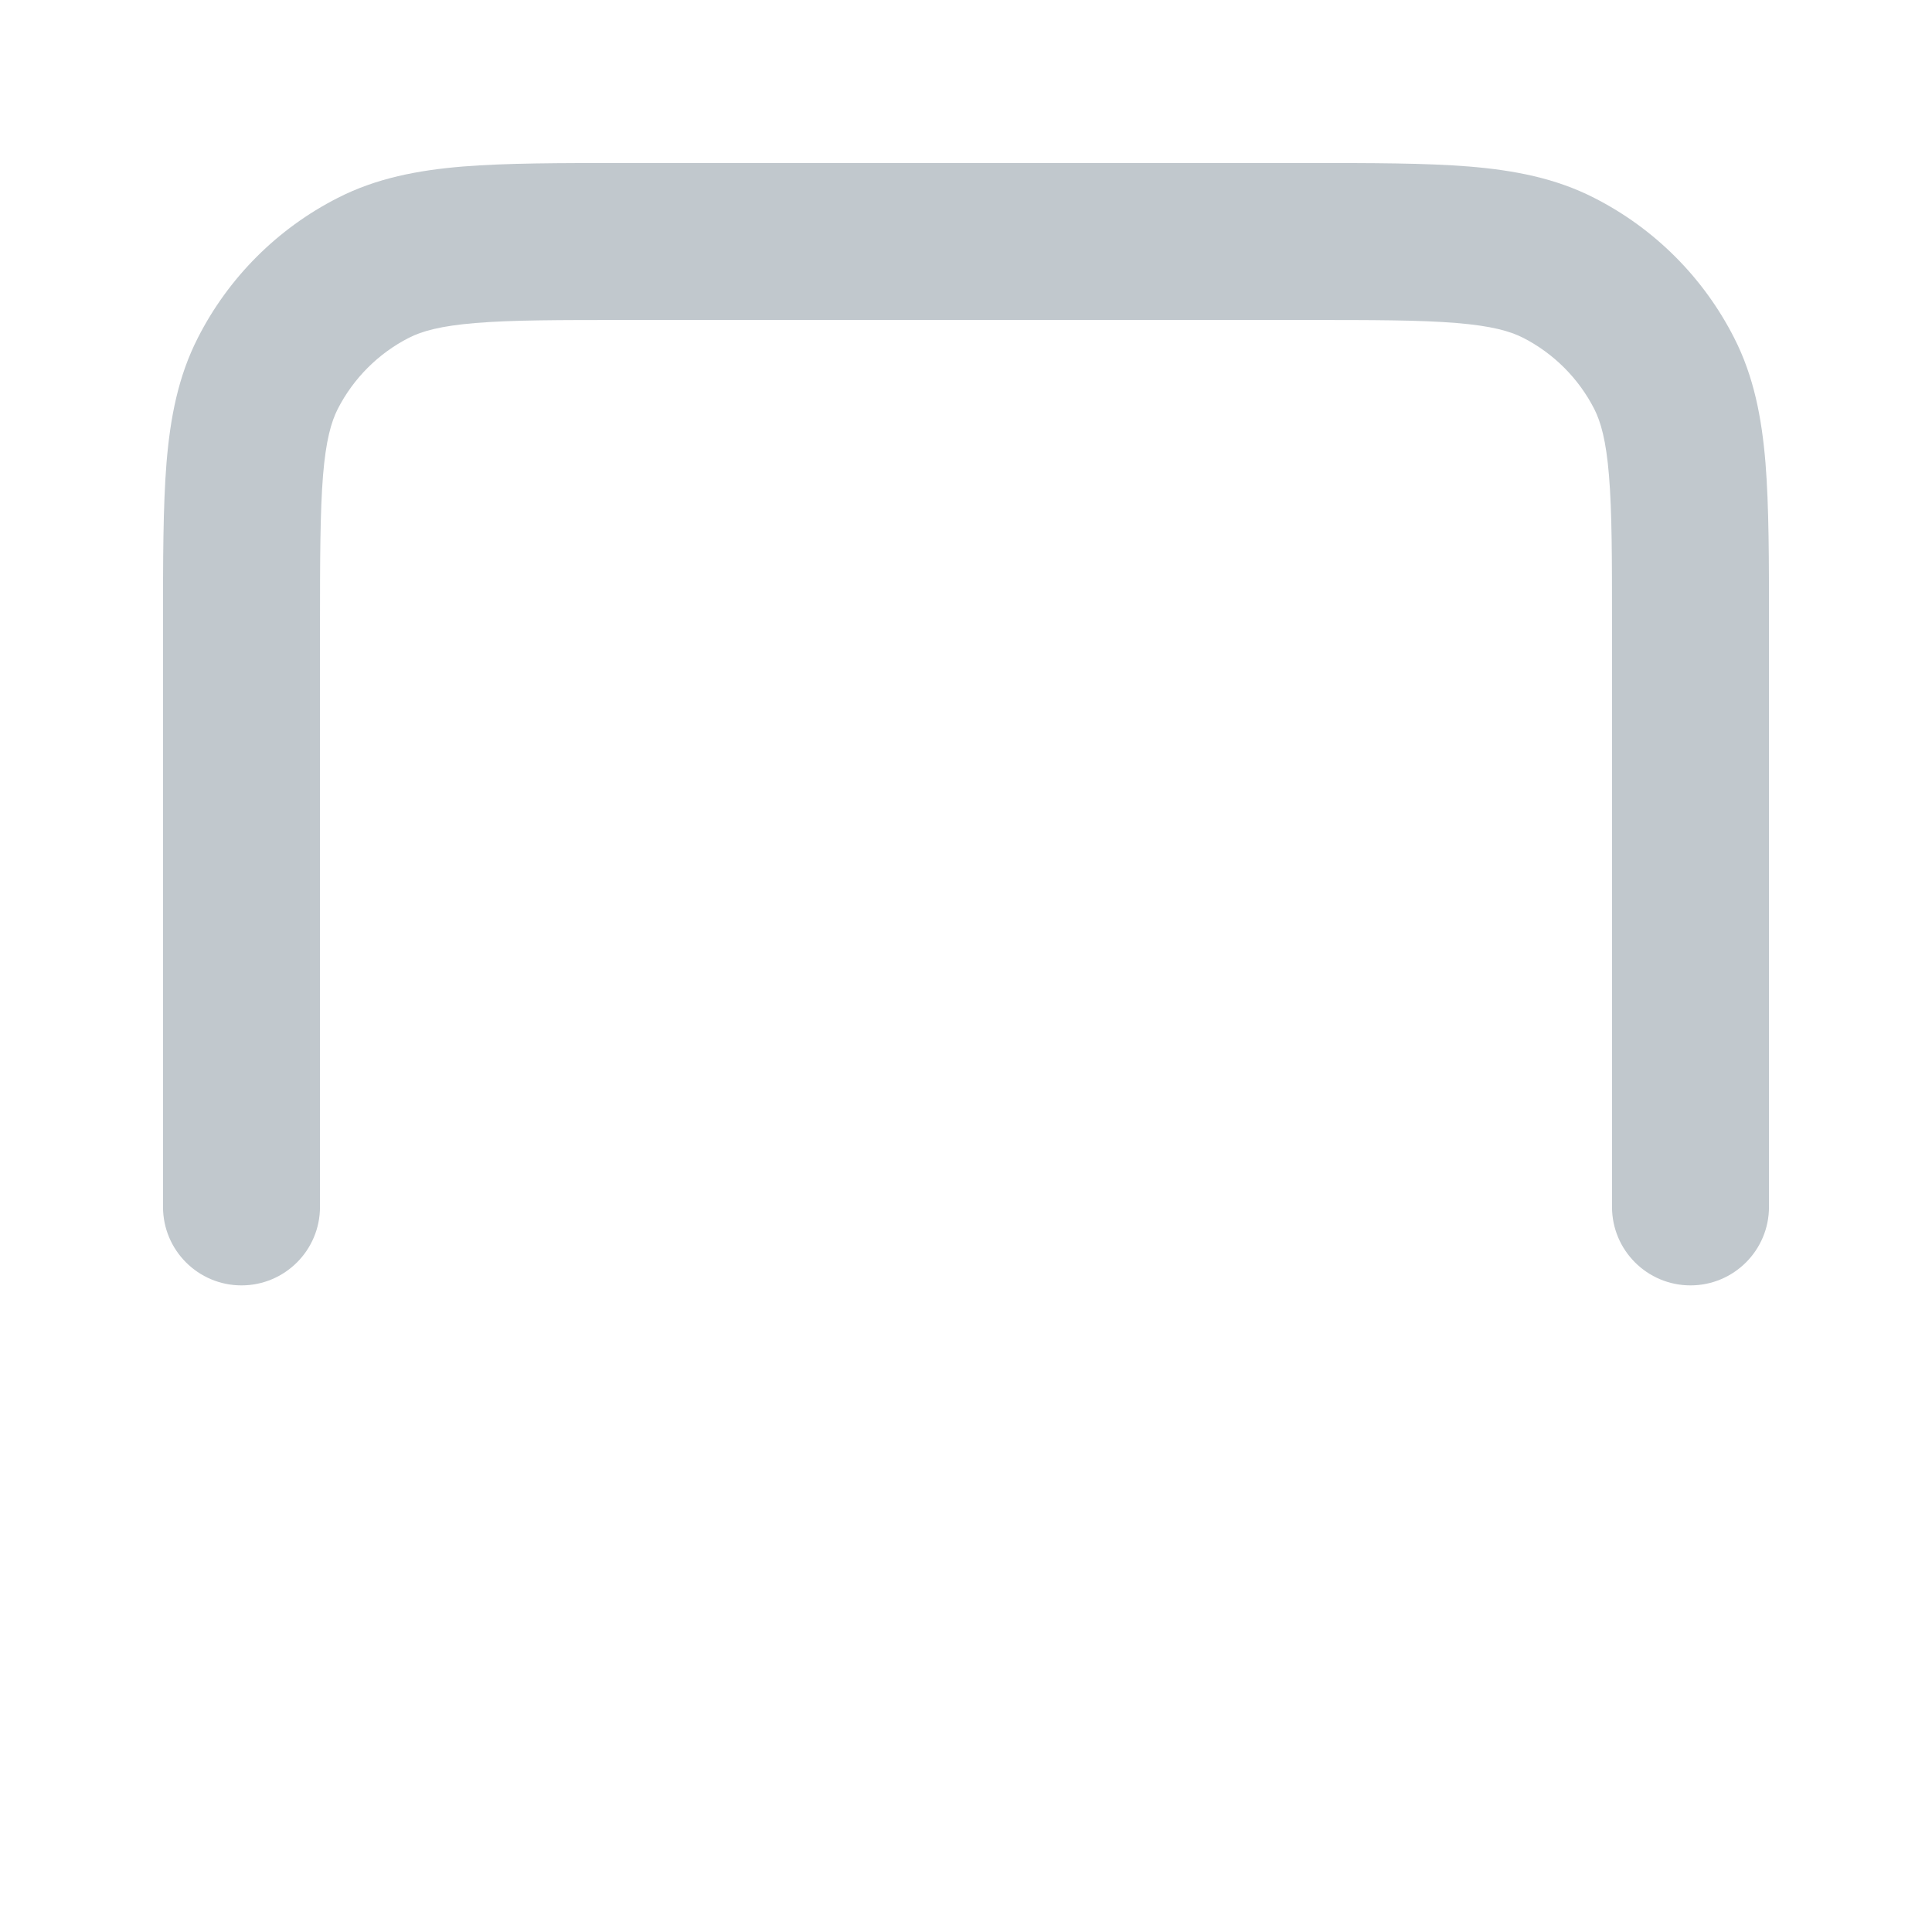
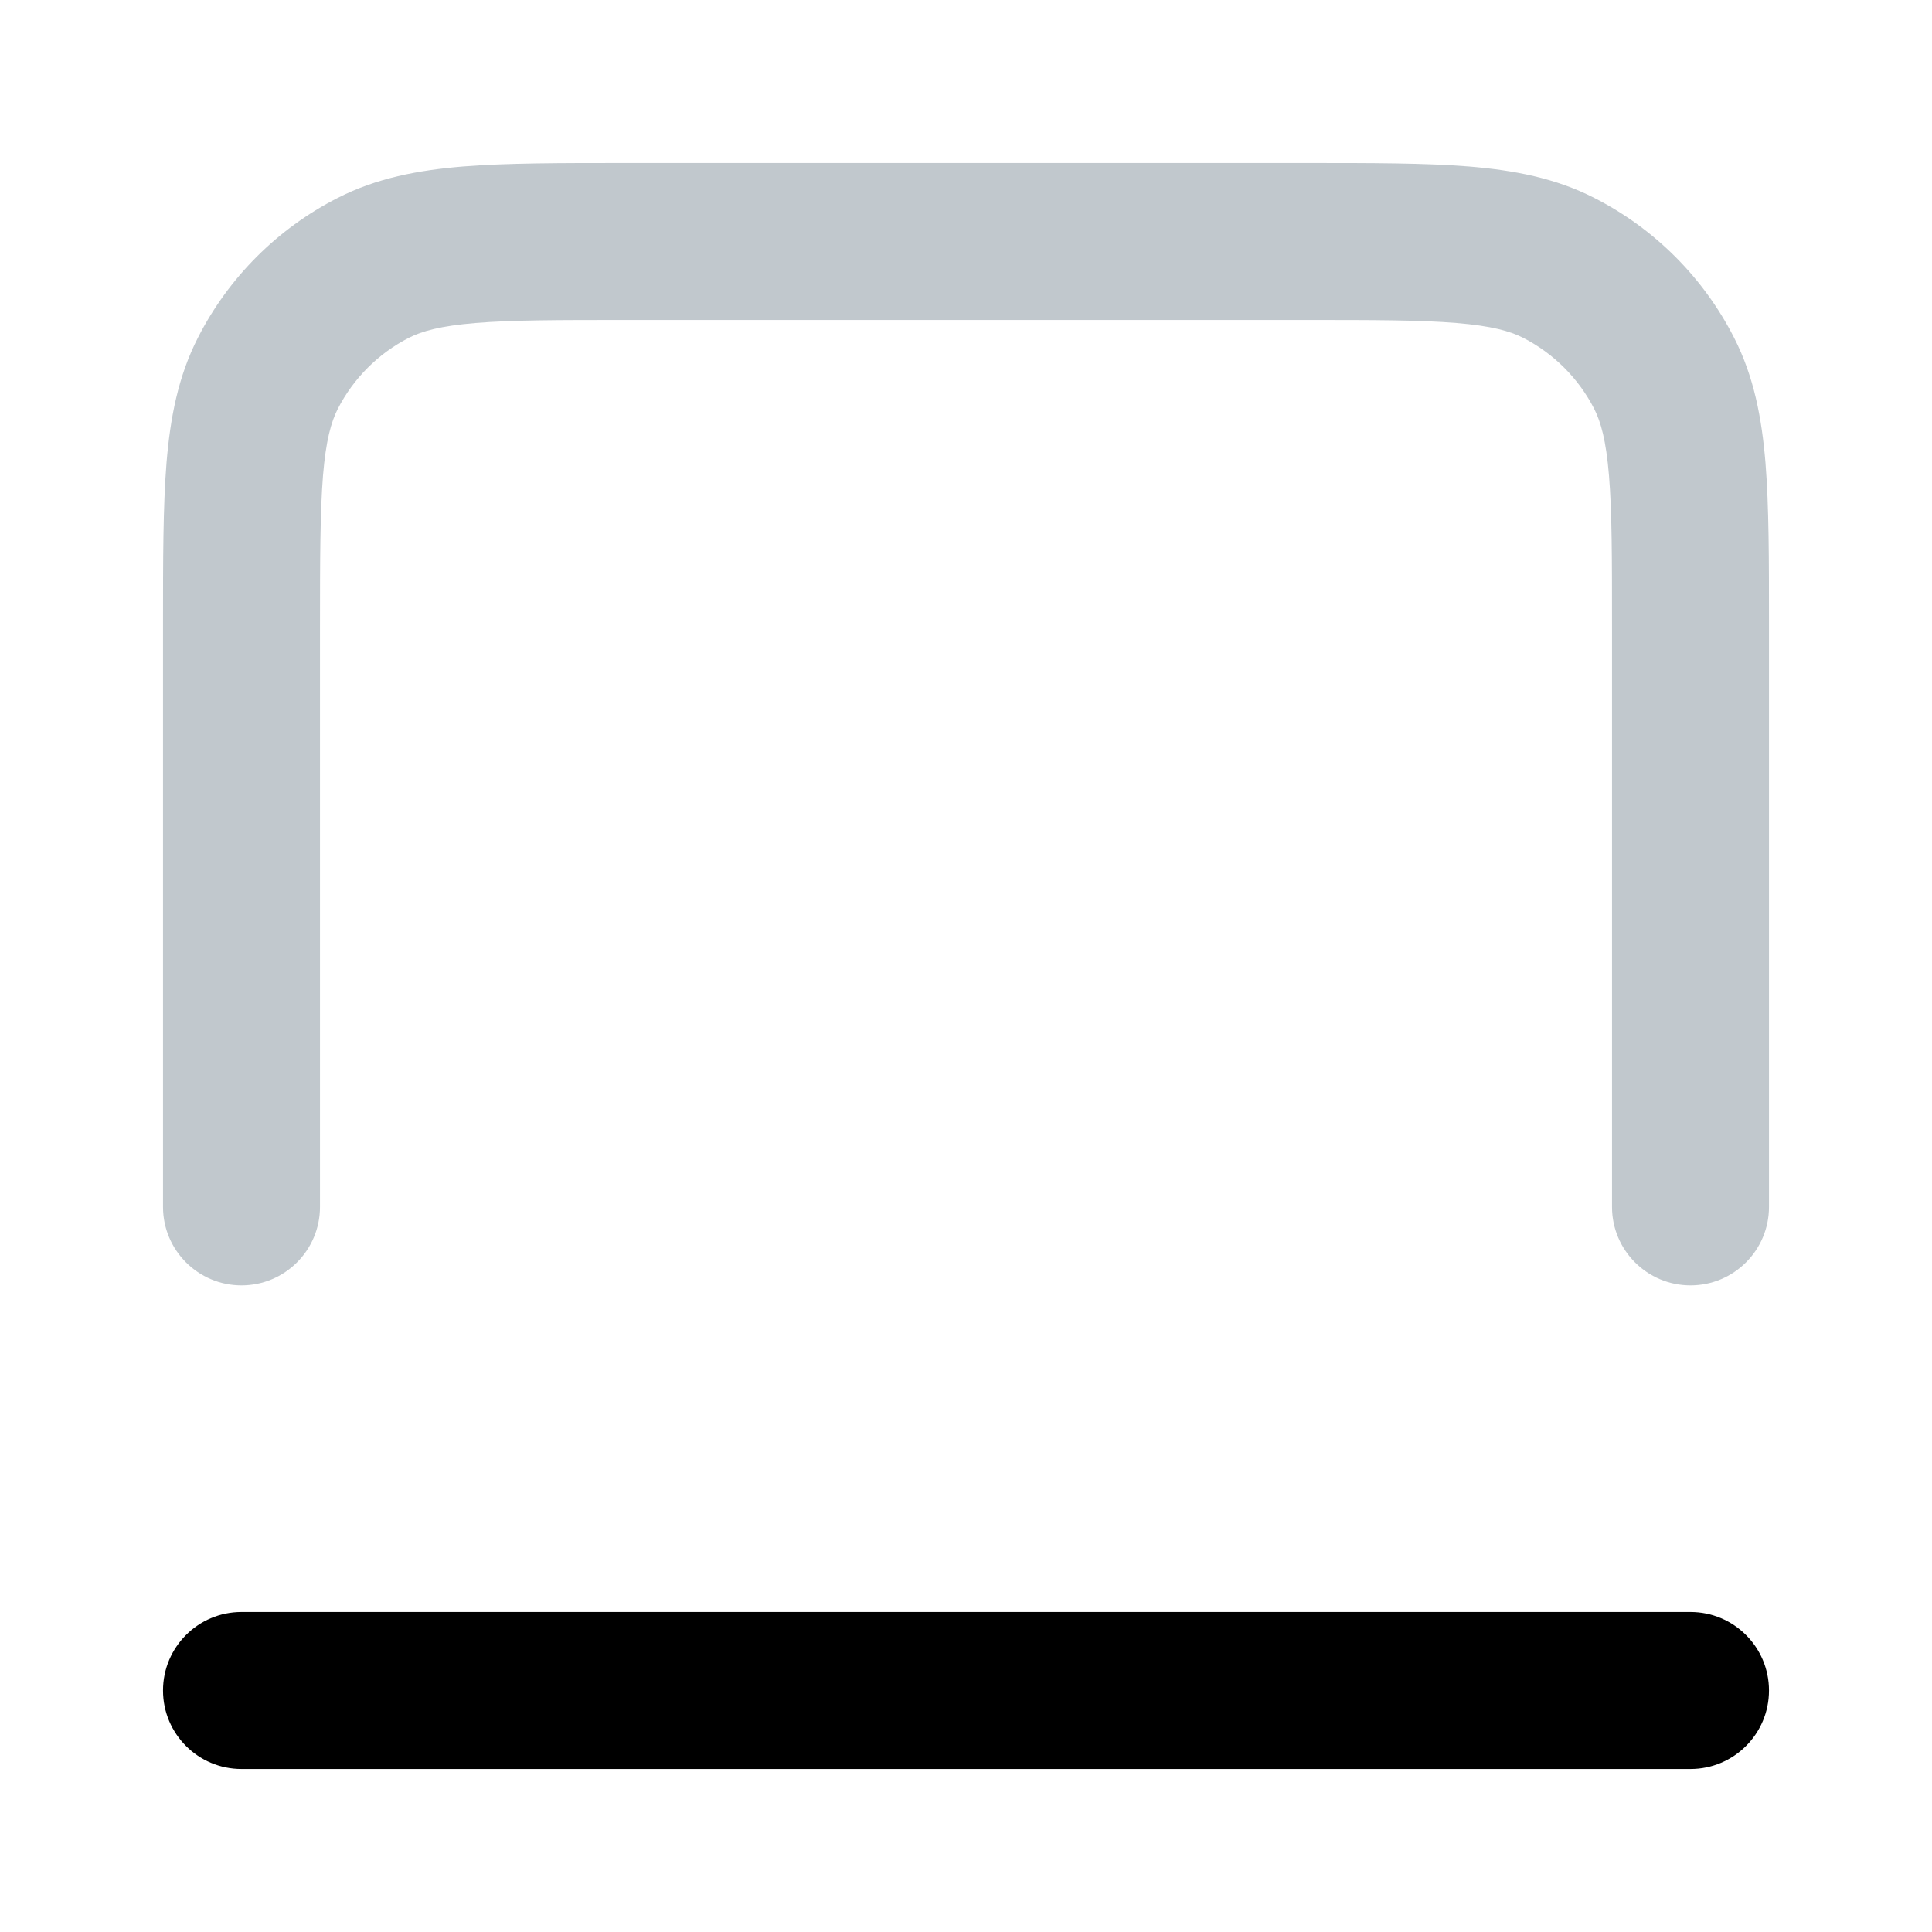
- <svg xmlns="http://www.w3.org/2000/svg" width="16" height="16" viewBox="0 0 16 16" fill="none">
+ <svg xmlns="http://www.w3.org/2000/svg" width="16" height="16" viewBox="0 0 16 16">
  <path fill-rule="evenodd" clip-rule="evenodd" d="M5.173 1.35L10.827 1.35C11.364 1.35 11.806 1.35 12.166 1.379C12.54 1.41 12.882 1.475 13.203 1.639C13.702 1.893 14.107 2.298 14.361 2.797C14.525 3.118 14.59 3.46 14.621 3.833C14.65 4.194 14.65 4.636 14.65 5.173L14.65 9.995C14.65 10.354 14.359 10.645 14 10.645C13.641 10.645 13.35 10.354 13.35 9.995L13.35 5.2C13.35 4.629 13.35 4.24 13.325 3.939C13.301 3.646 13.257 3.494 13.203 3.387C13.073 3.133 12.867 2.927 12.613 2.797C12.506 2.743 12.354 2.699 12.061 2.675C11.76 2.65 11.371 2.65 10.8 2.65L5.2 2.65C4.629 2.65 4.24 2.65 3.939 2.675C3.646 2.699 3.494 2.743 3.387 2.797C3.133 2.927 2.927 3.133 2.797 3.387C2.743 3.494 2.699 3.646 2.675 3.939C2.651 4.24 2.65 4.629 2.65 5.2L2.65 9.995C2.65 10.354 2.359 10.645 2 10.645C1.641 10.645 1.35 10.354 1.35 9.995L1.35 5.173C1.35 4.636 1.35 4.194 1.379 3.833C1.41 3.46 1.475 3.118 1.639 2.797C1.893 2.298 2.298 1.893 2.797 1.639C3.118 1.475 3.46 1.41 3.833 1.379C4.194 1.35 4.636 1.35 5.173 1.35Z" fill="#C1C8CD" />
  <path fill-rule="evenodd" clip-rule="evenodd" d="M14.65 14C14.65 14.359 14.359 14.65 14 14.65L2 14.65C1.641 14.65 1.35 14.359 1.35 14C1.35 13.641 1.641 13.35 2 13.35L14 13.35C14.359 13.35 14.65 13.641 14.65 14Z" />
</svg>
